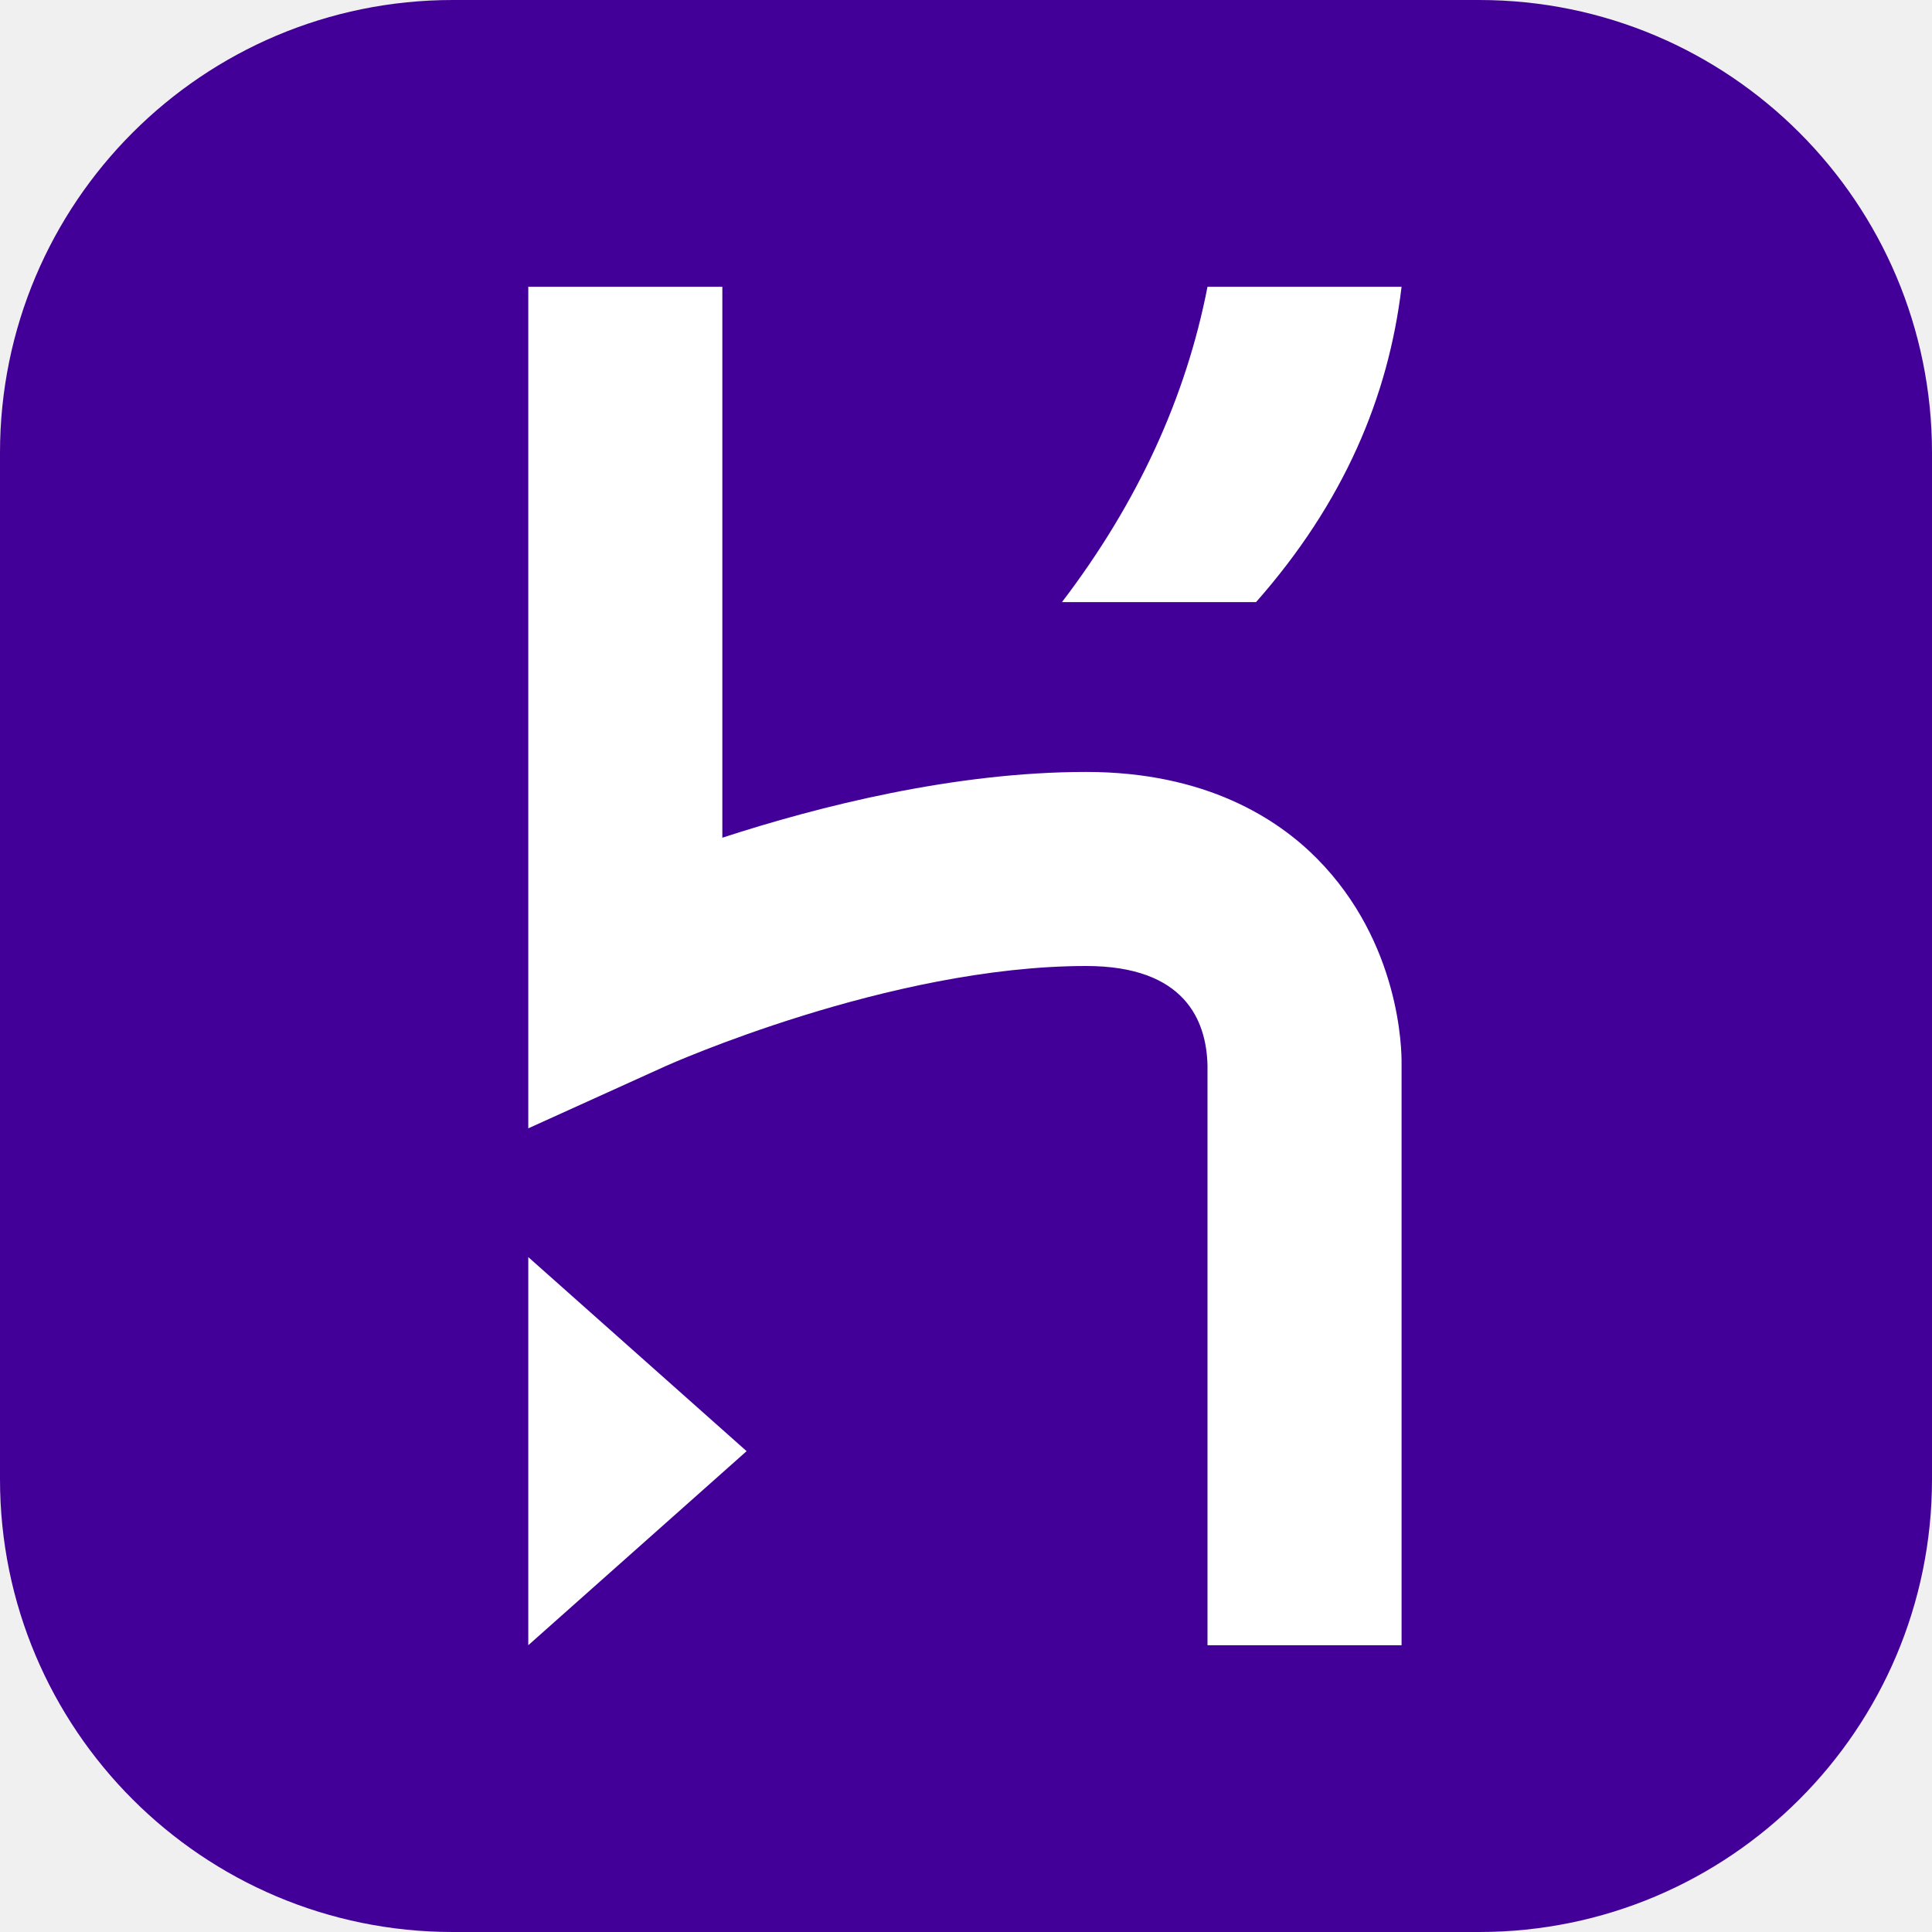
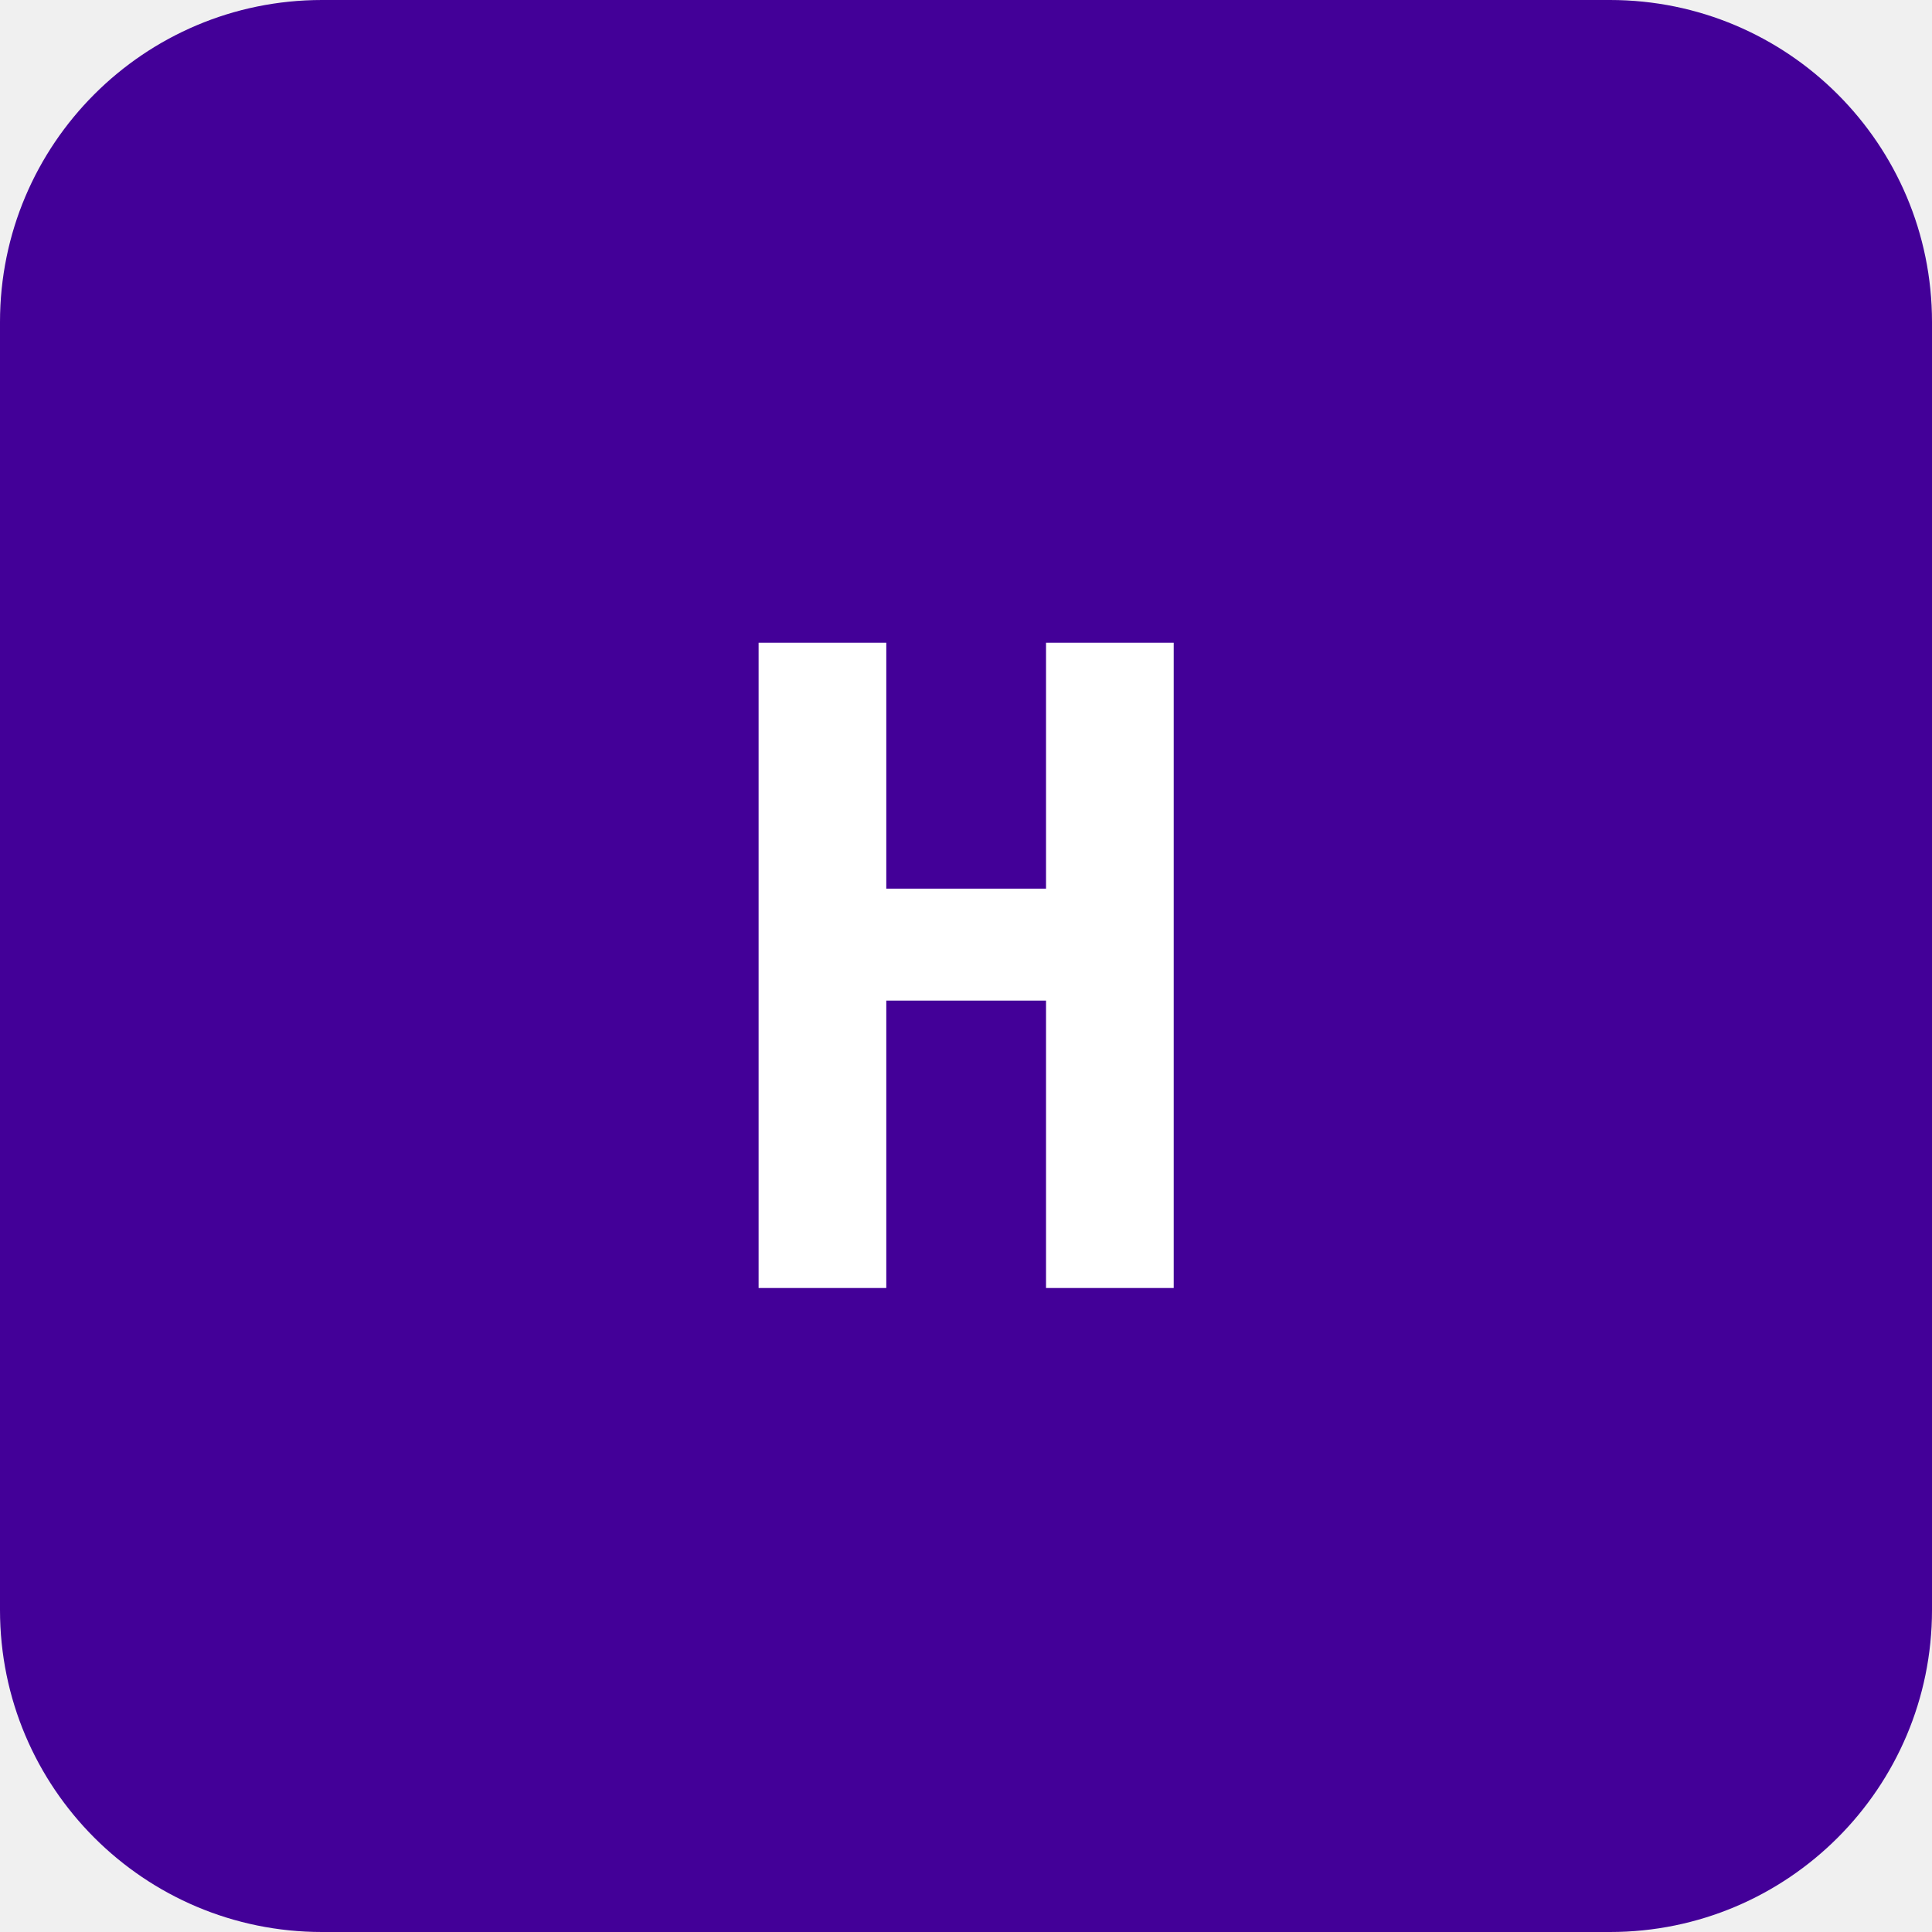
- <svg xmlns="http://www.w3.org/2000/svg" width="256" height="256" viewBox="0 0 256 256">
-   <g fill="none">
-     <rect width="256" height="256" fill="#430098" rx="60" />
-     <path fill="#fff" d="M70 218v-51.429l28.929 25.715L70 218Zm90 0v-76.789c-.125-6.001-3.015-13.211-16.071-13.211c-26.145 0-55.473 13.15-55.765 13.281L70 149.51V38h25.714v73c12.838-4.179 30.783-8.714 48.215-8.714c15.894 0 25.408 6.248 30.59 11.491c11.06 11.185 11.211 25.434 11.196 27.08V218H160Zm6.429-138.214h-25.715C150.82 66.526 157.165 52.574 160 38h25.714c-1.735 14.606-7.656 28.607-19.285 41.786Z" />
-   </g>
+ <svg xmlns="http://www.w3.org/2000/svg" viewBox="0 0 48 48" width="48" height="48">
+   <rect width="48" height="48" rx="8" fill="#430098" />
+   <text x="24" y="32" font-family="monospace,sans-serif" font-size="22" font-weight="700" fill="#fff" text-anchor="middle">H</text>
</svg>
